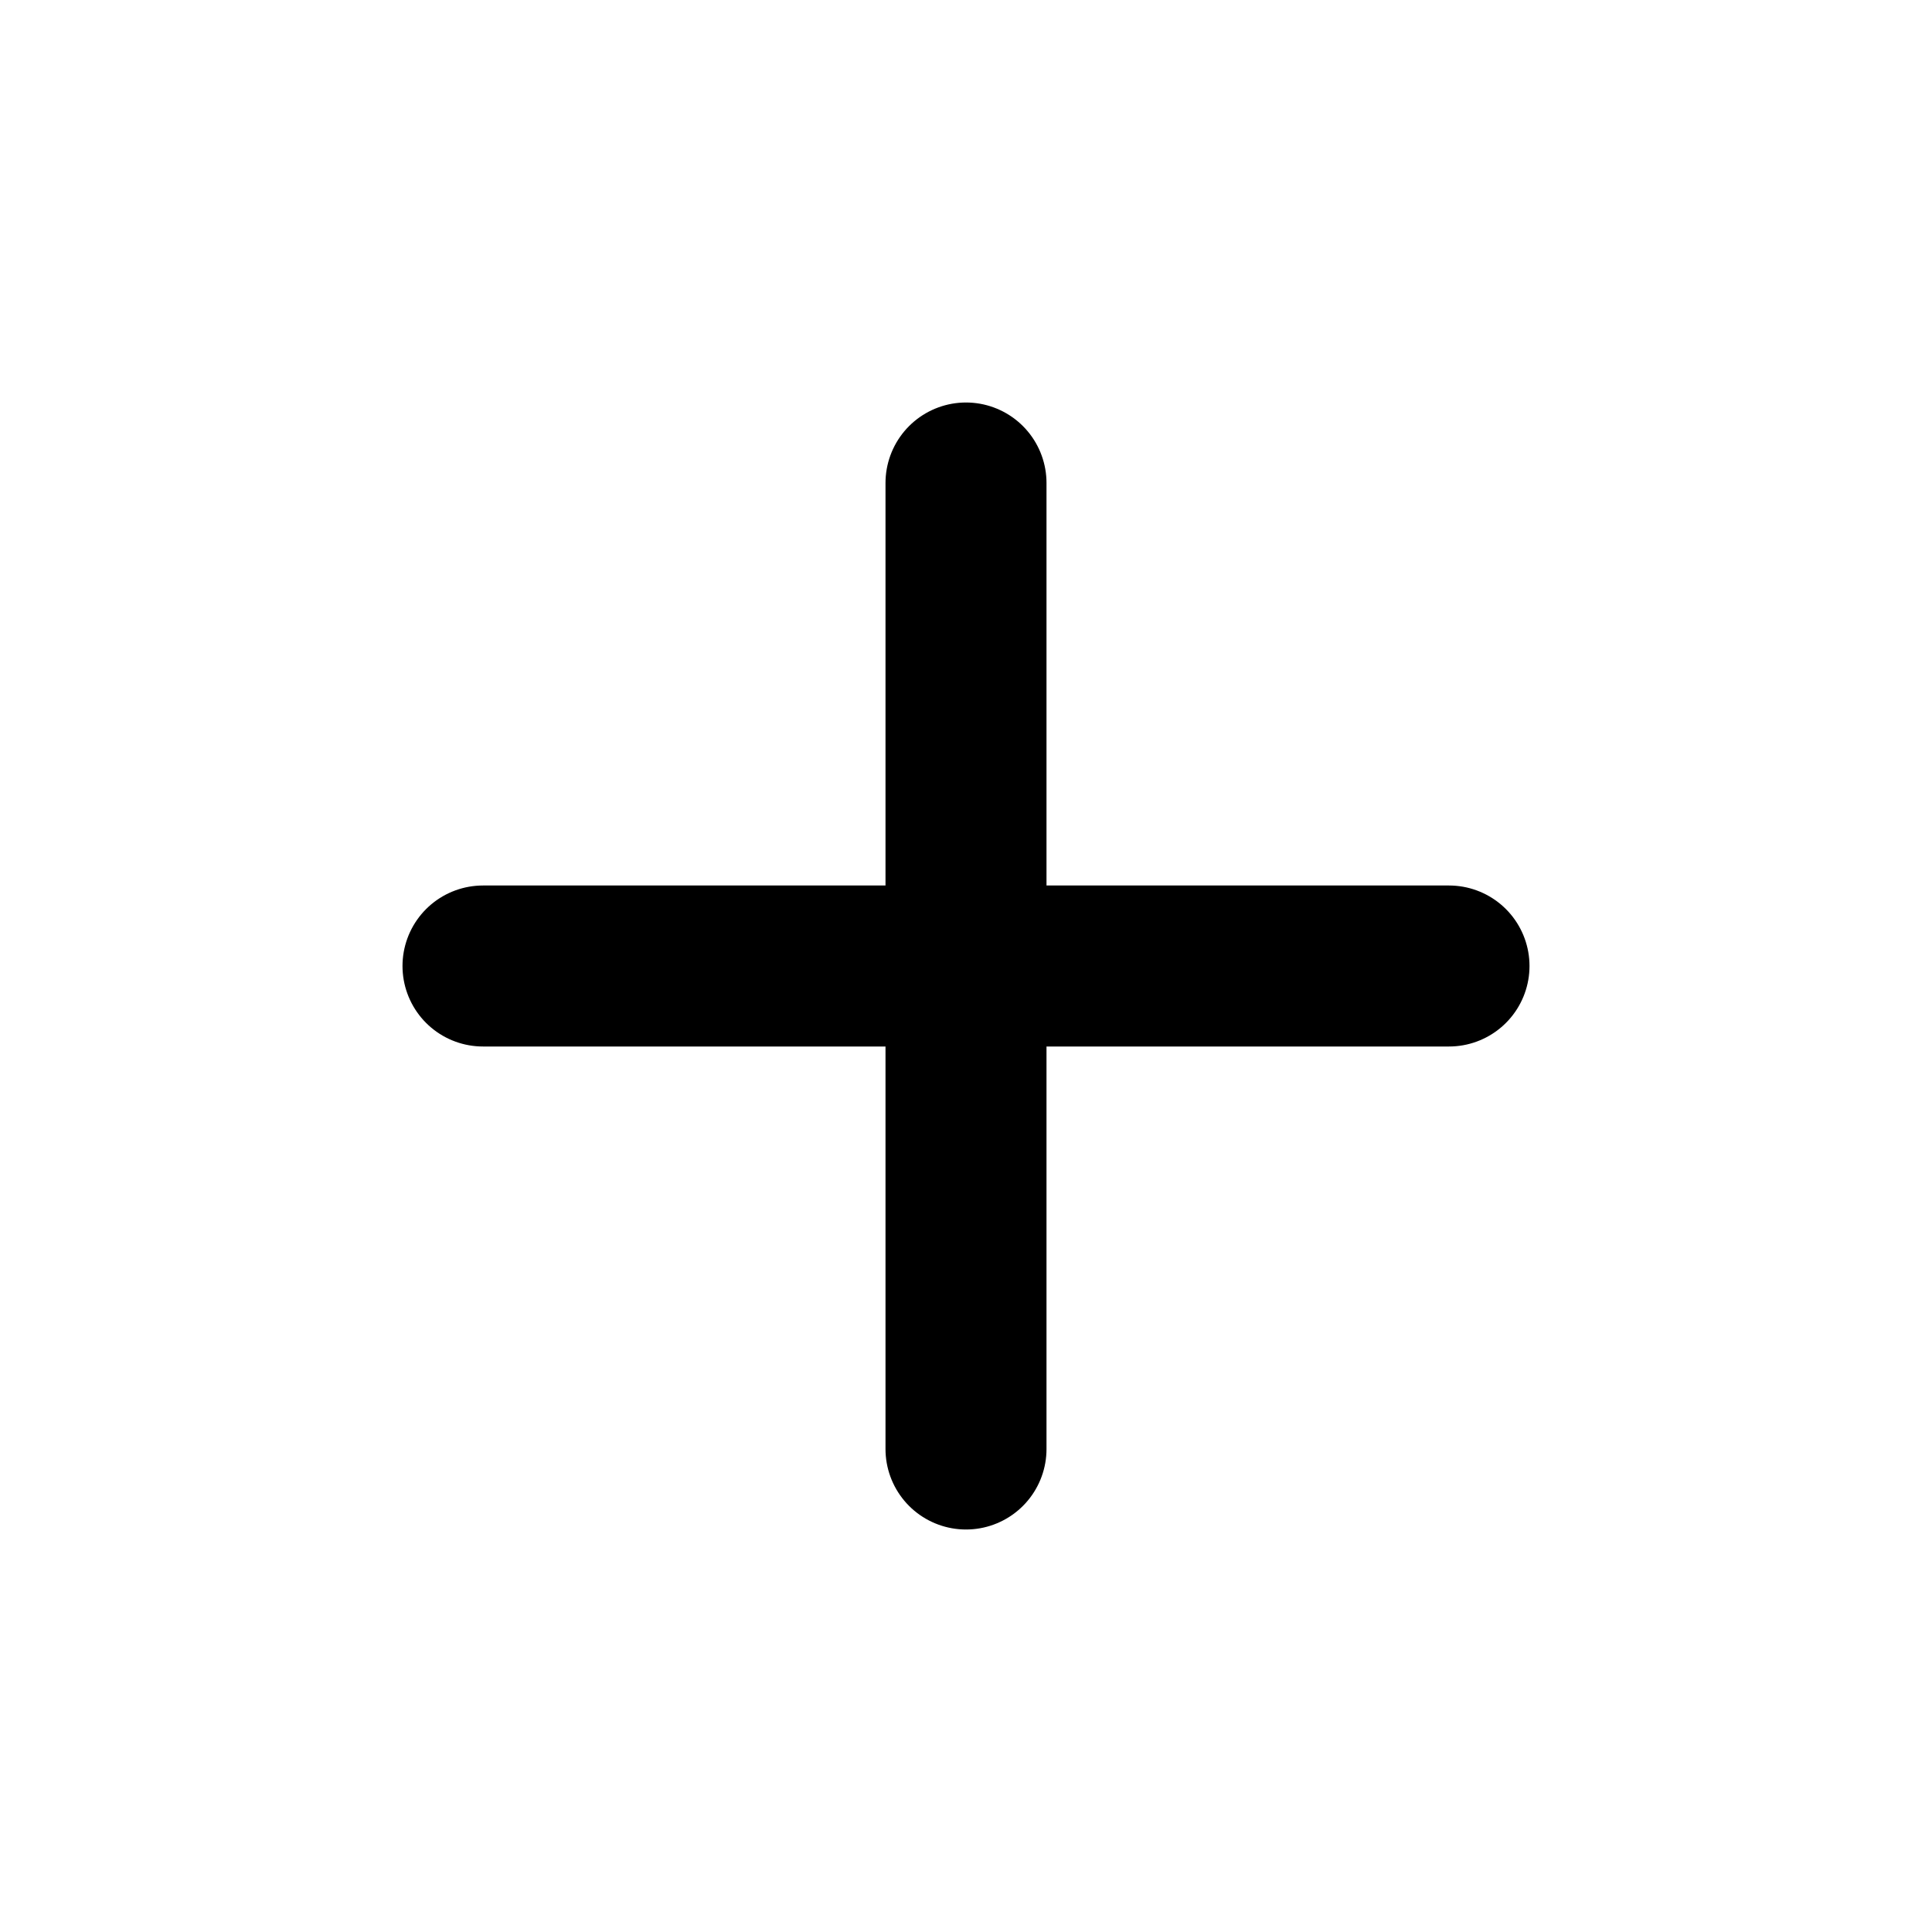
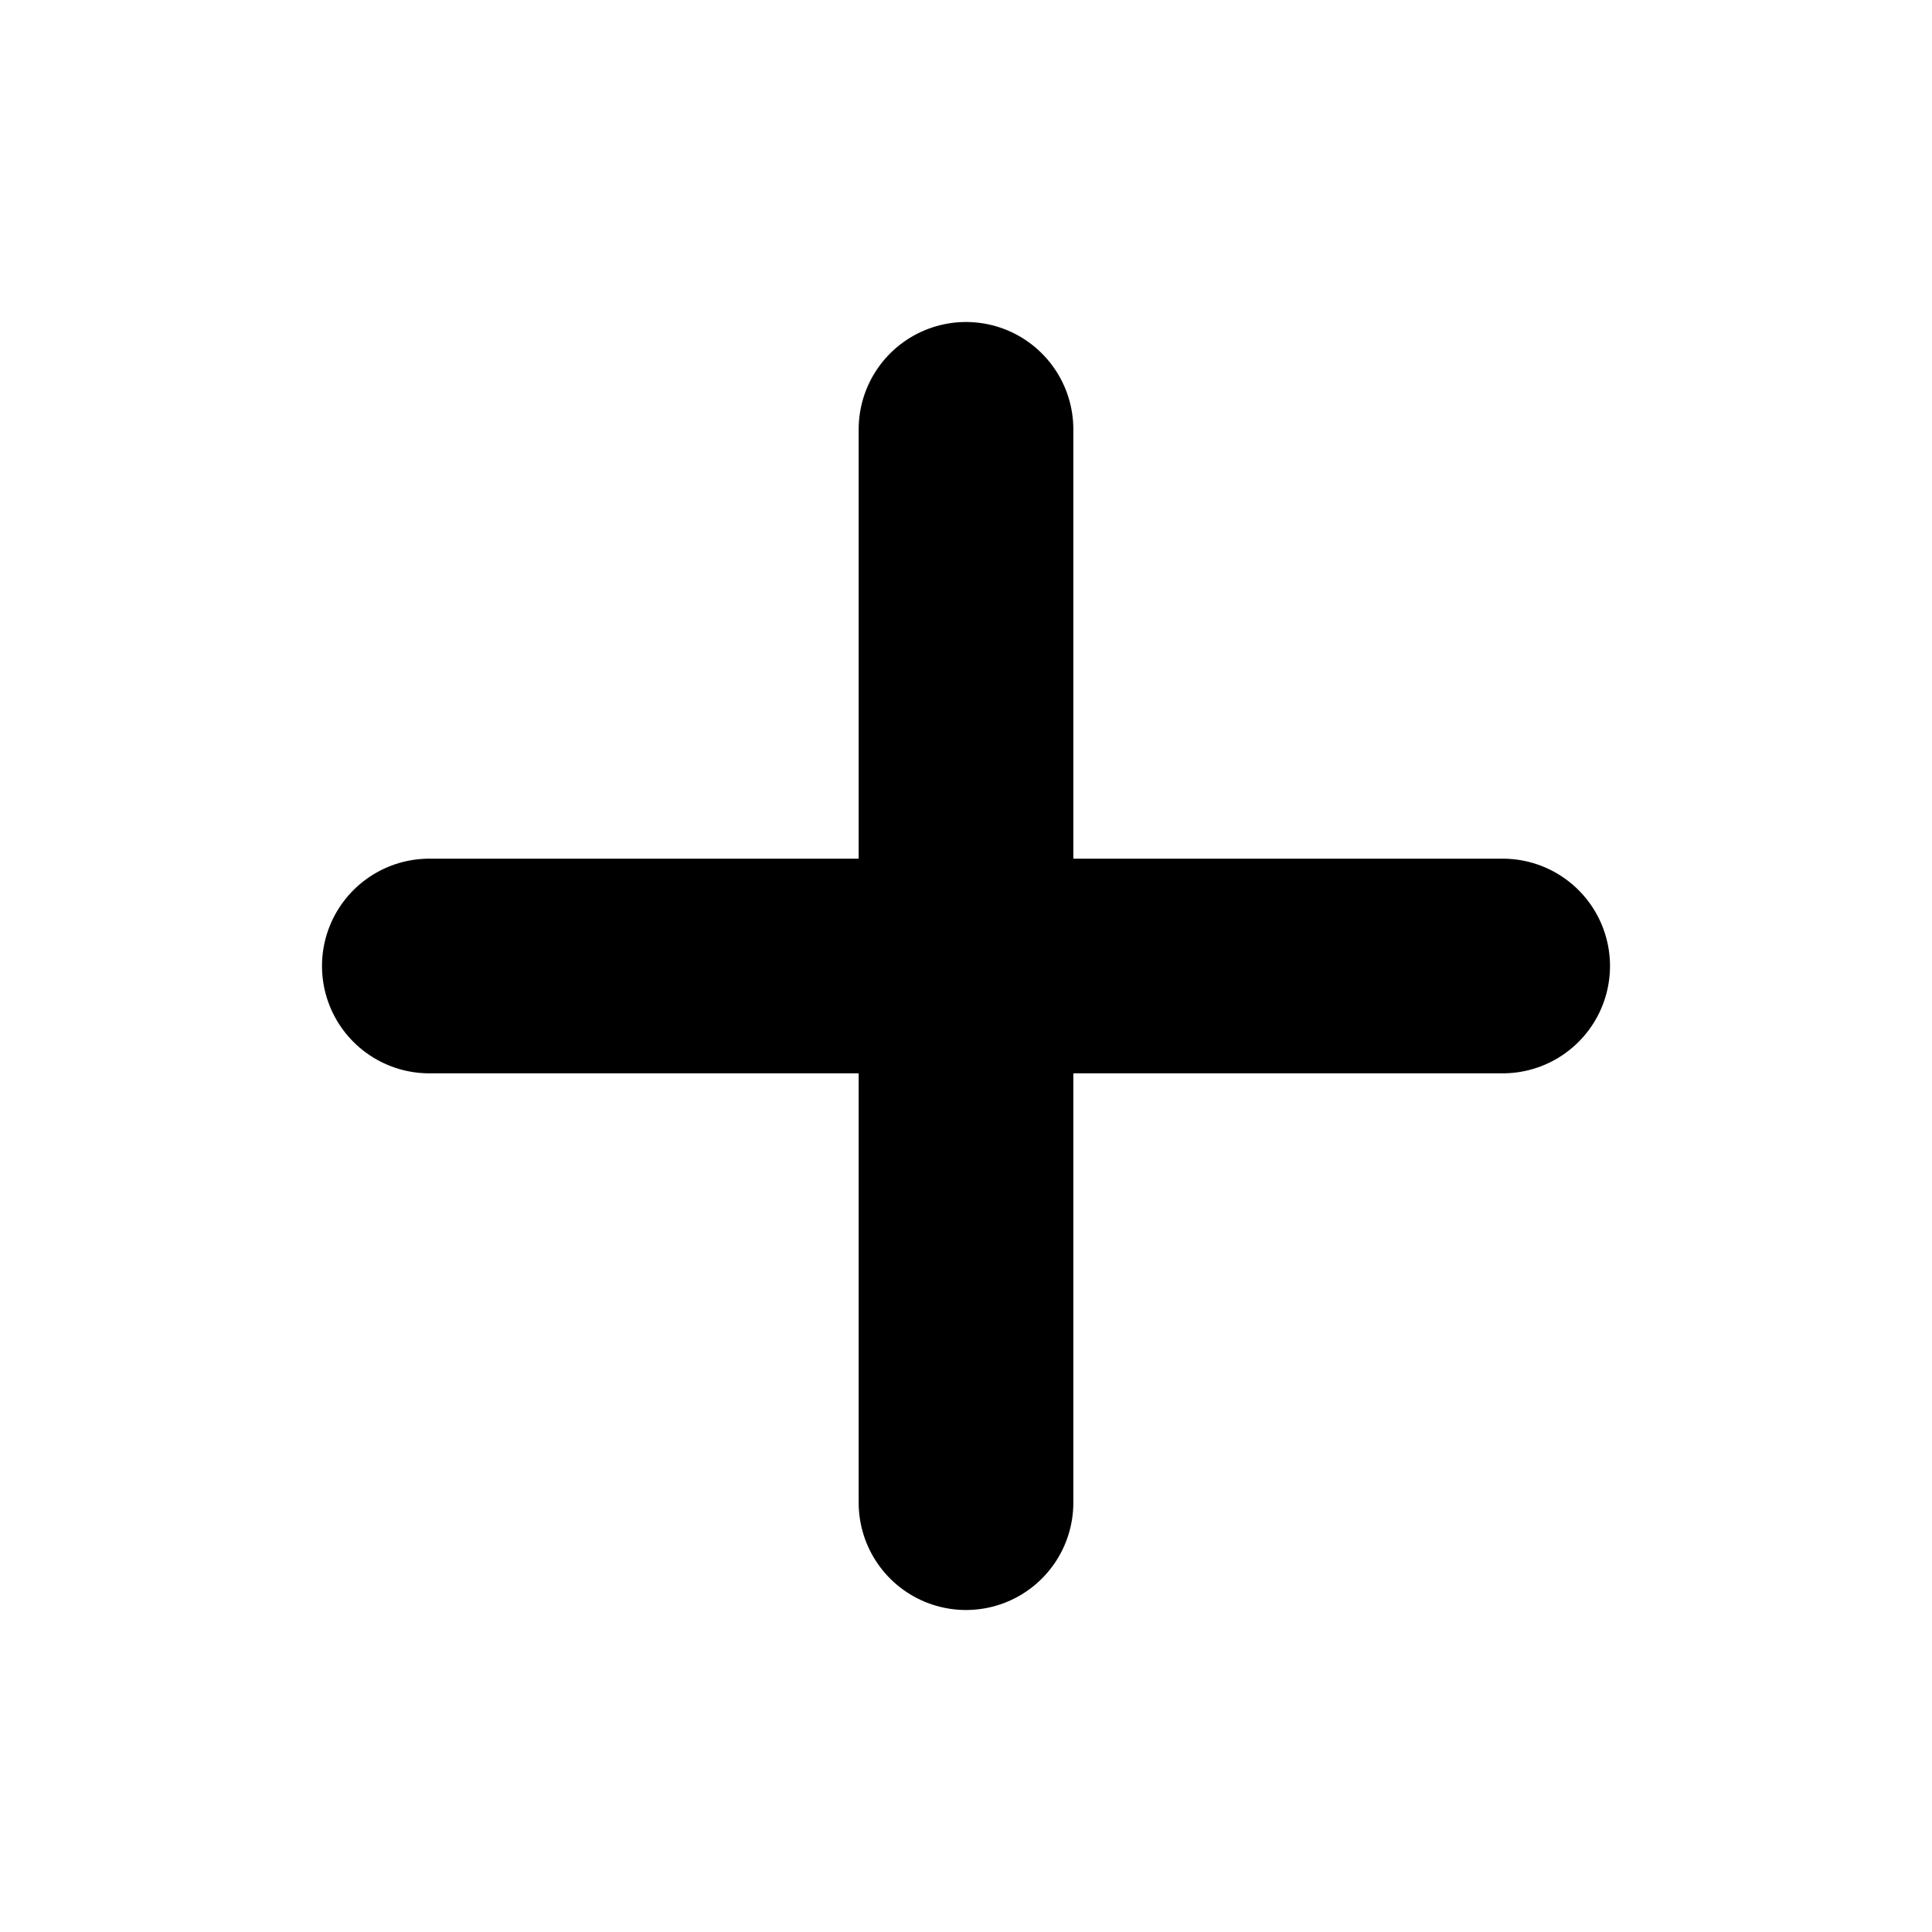
- <svg xmlns="http://www.w3.org/2000/svg" width="24" height="24" viewBox="0 0 24 24" fill="none">
-   <path d="M6 12H18" stroke="currentColor" stroke-width="2" stroke-linecap="round" stroke-linejoin="round" />
-   <path d="M12 18L12 6" stroke="currentColor" stroke-width="2" stroke-linecap="round" stroke-linejoin="round" />
+ <svg xmlns="http://www.w3.org/2000/svg" width="18" height="18" viewBox="0 0 18 18" fill="none">
+   <path d="M4 9H9M9 9H14M9 9V14M9 9V4" stroke="currentColor" stroke-width="2" stroke-linecap="round" stroke-linejoin="round" />
</svg>
